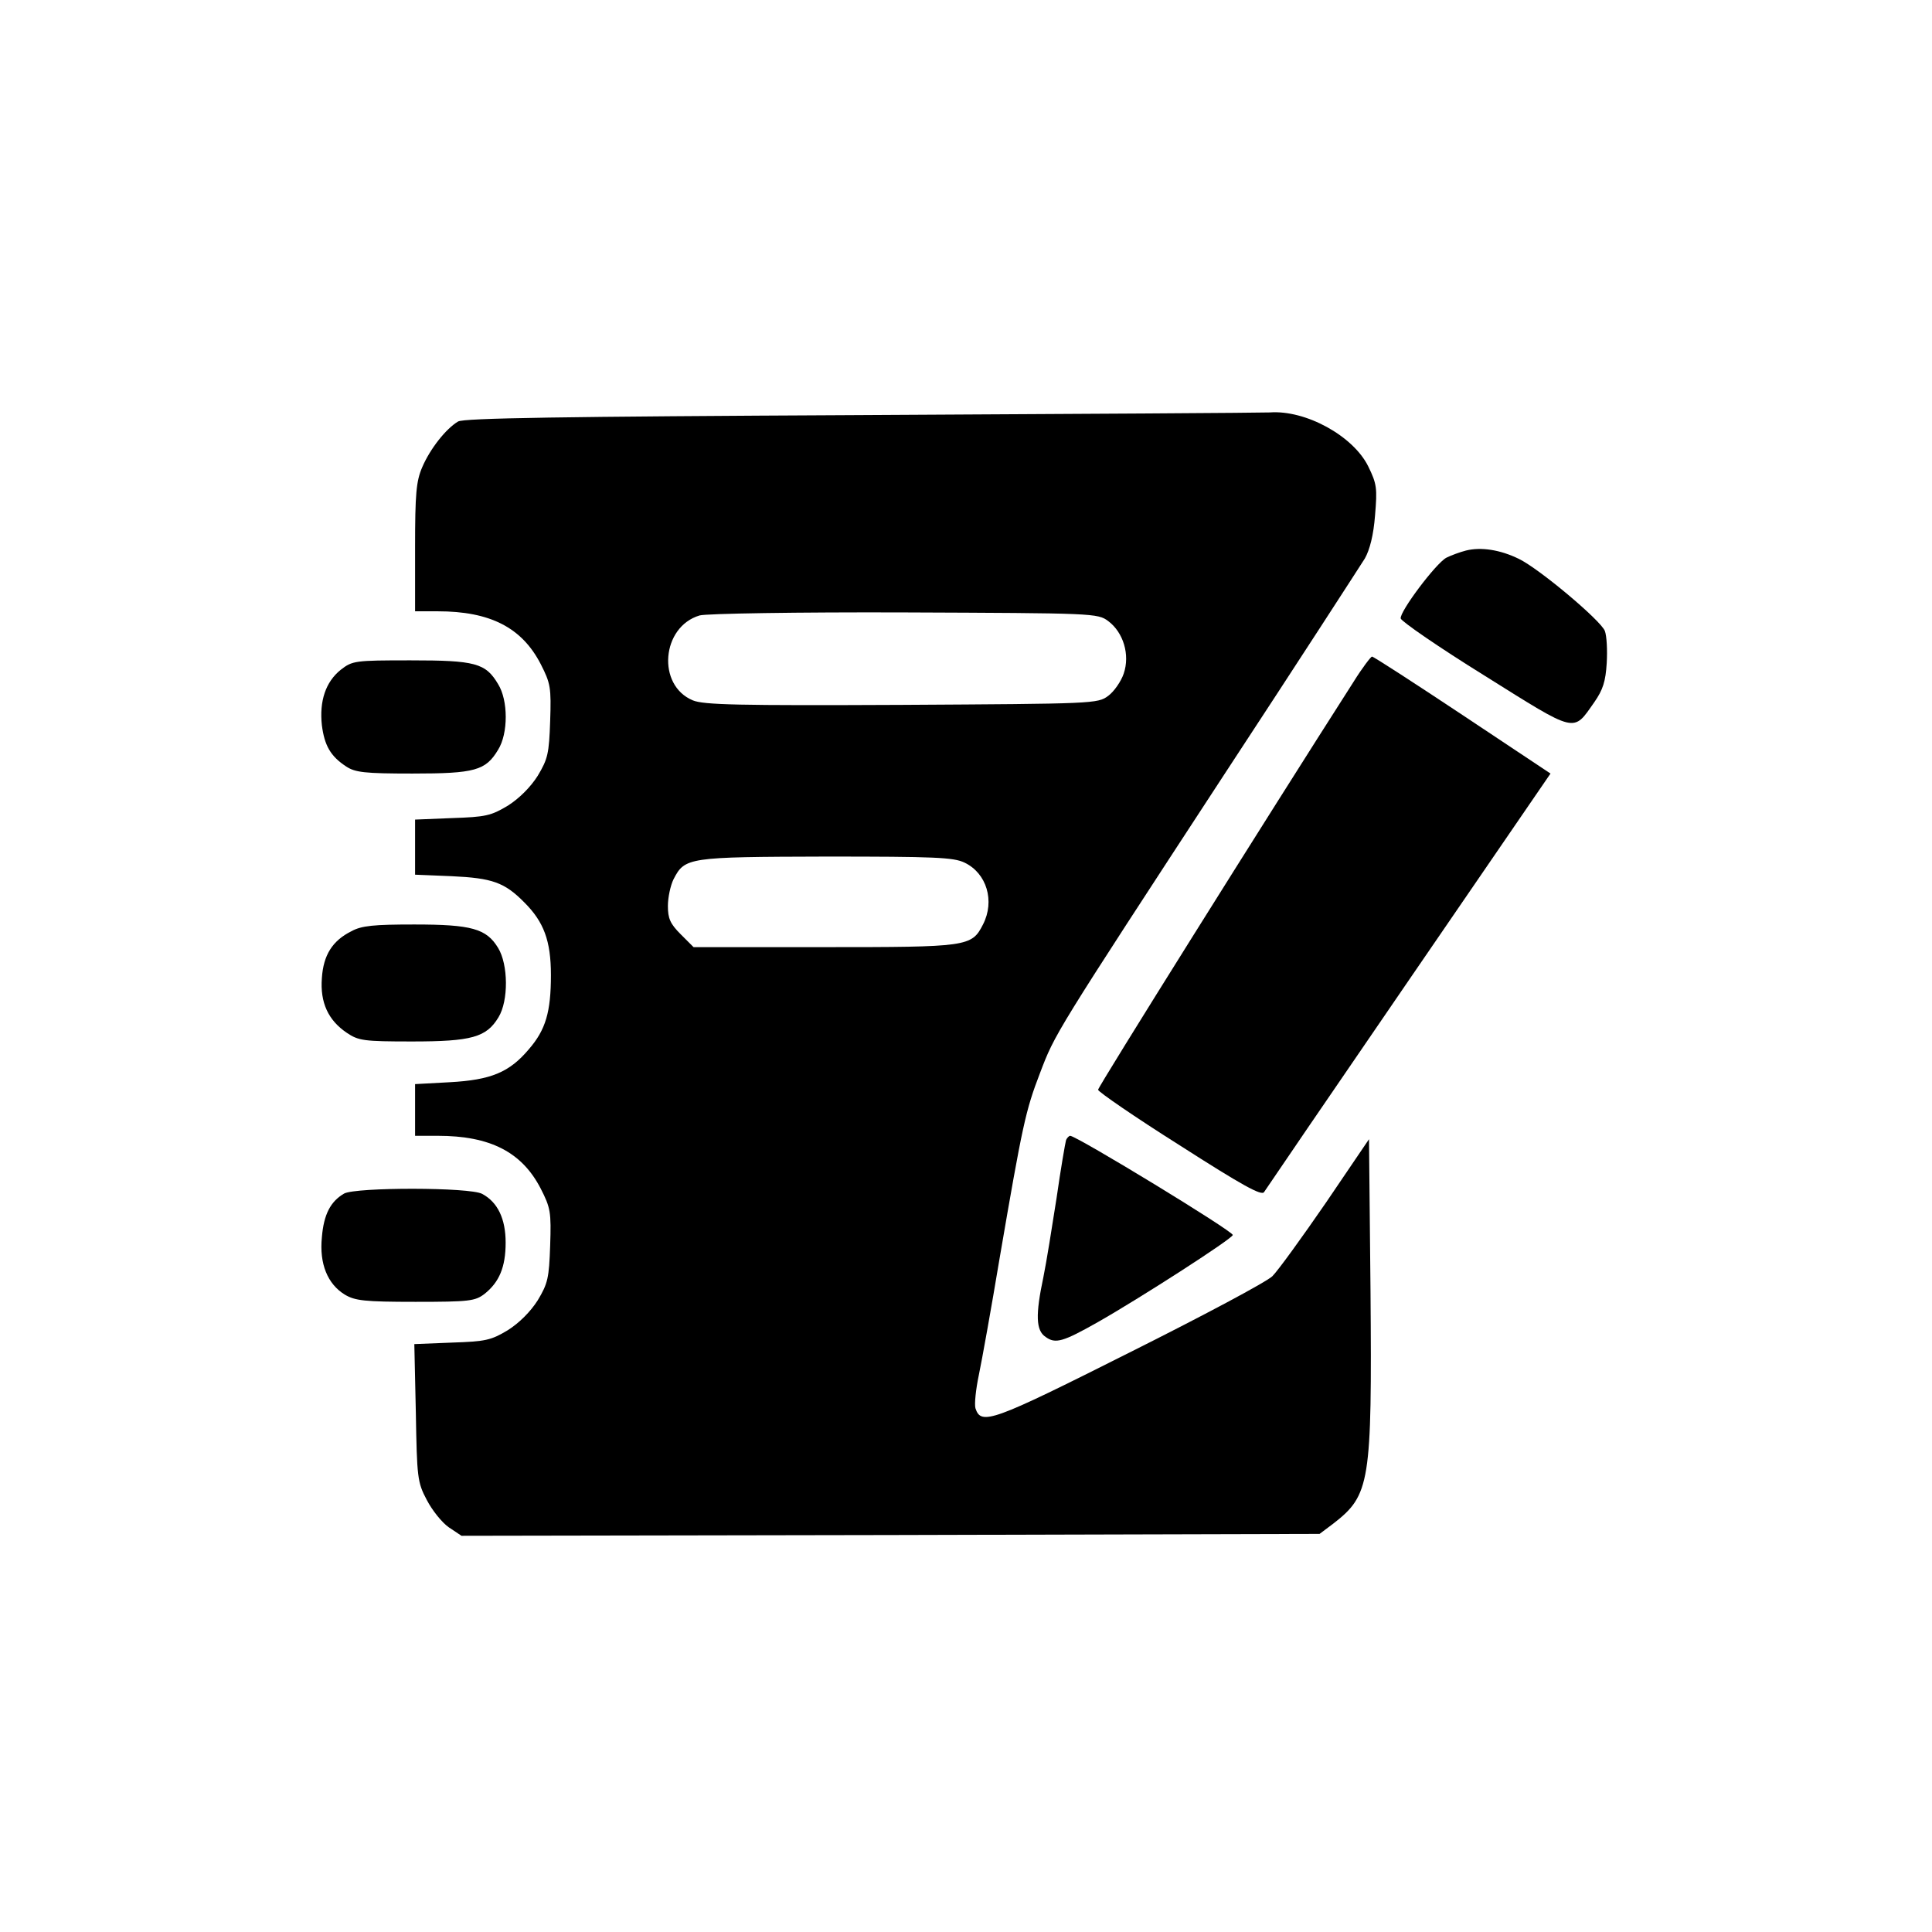
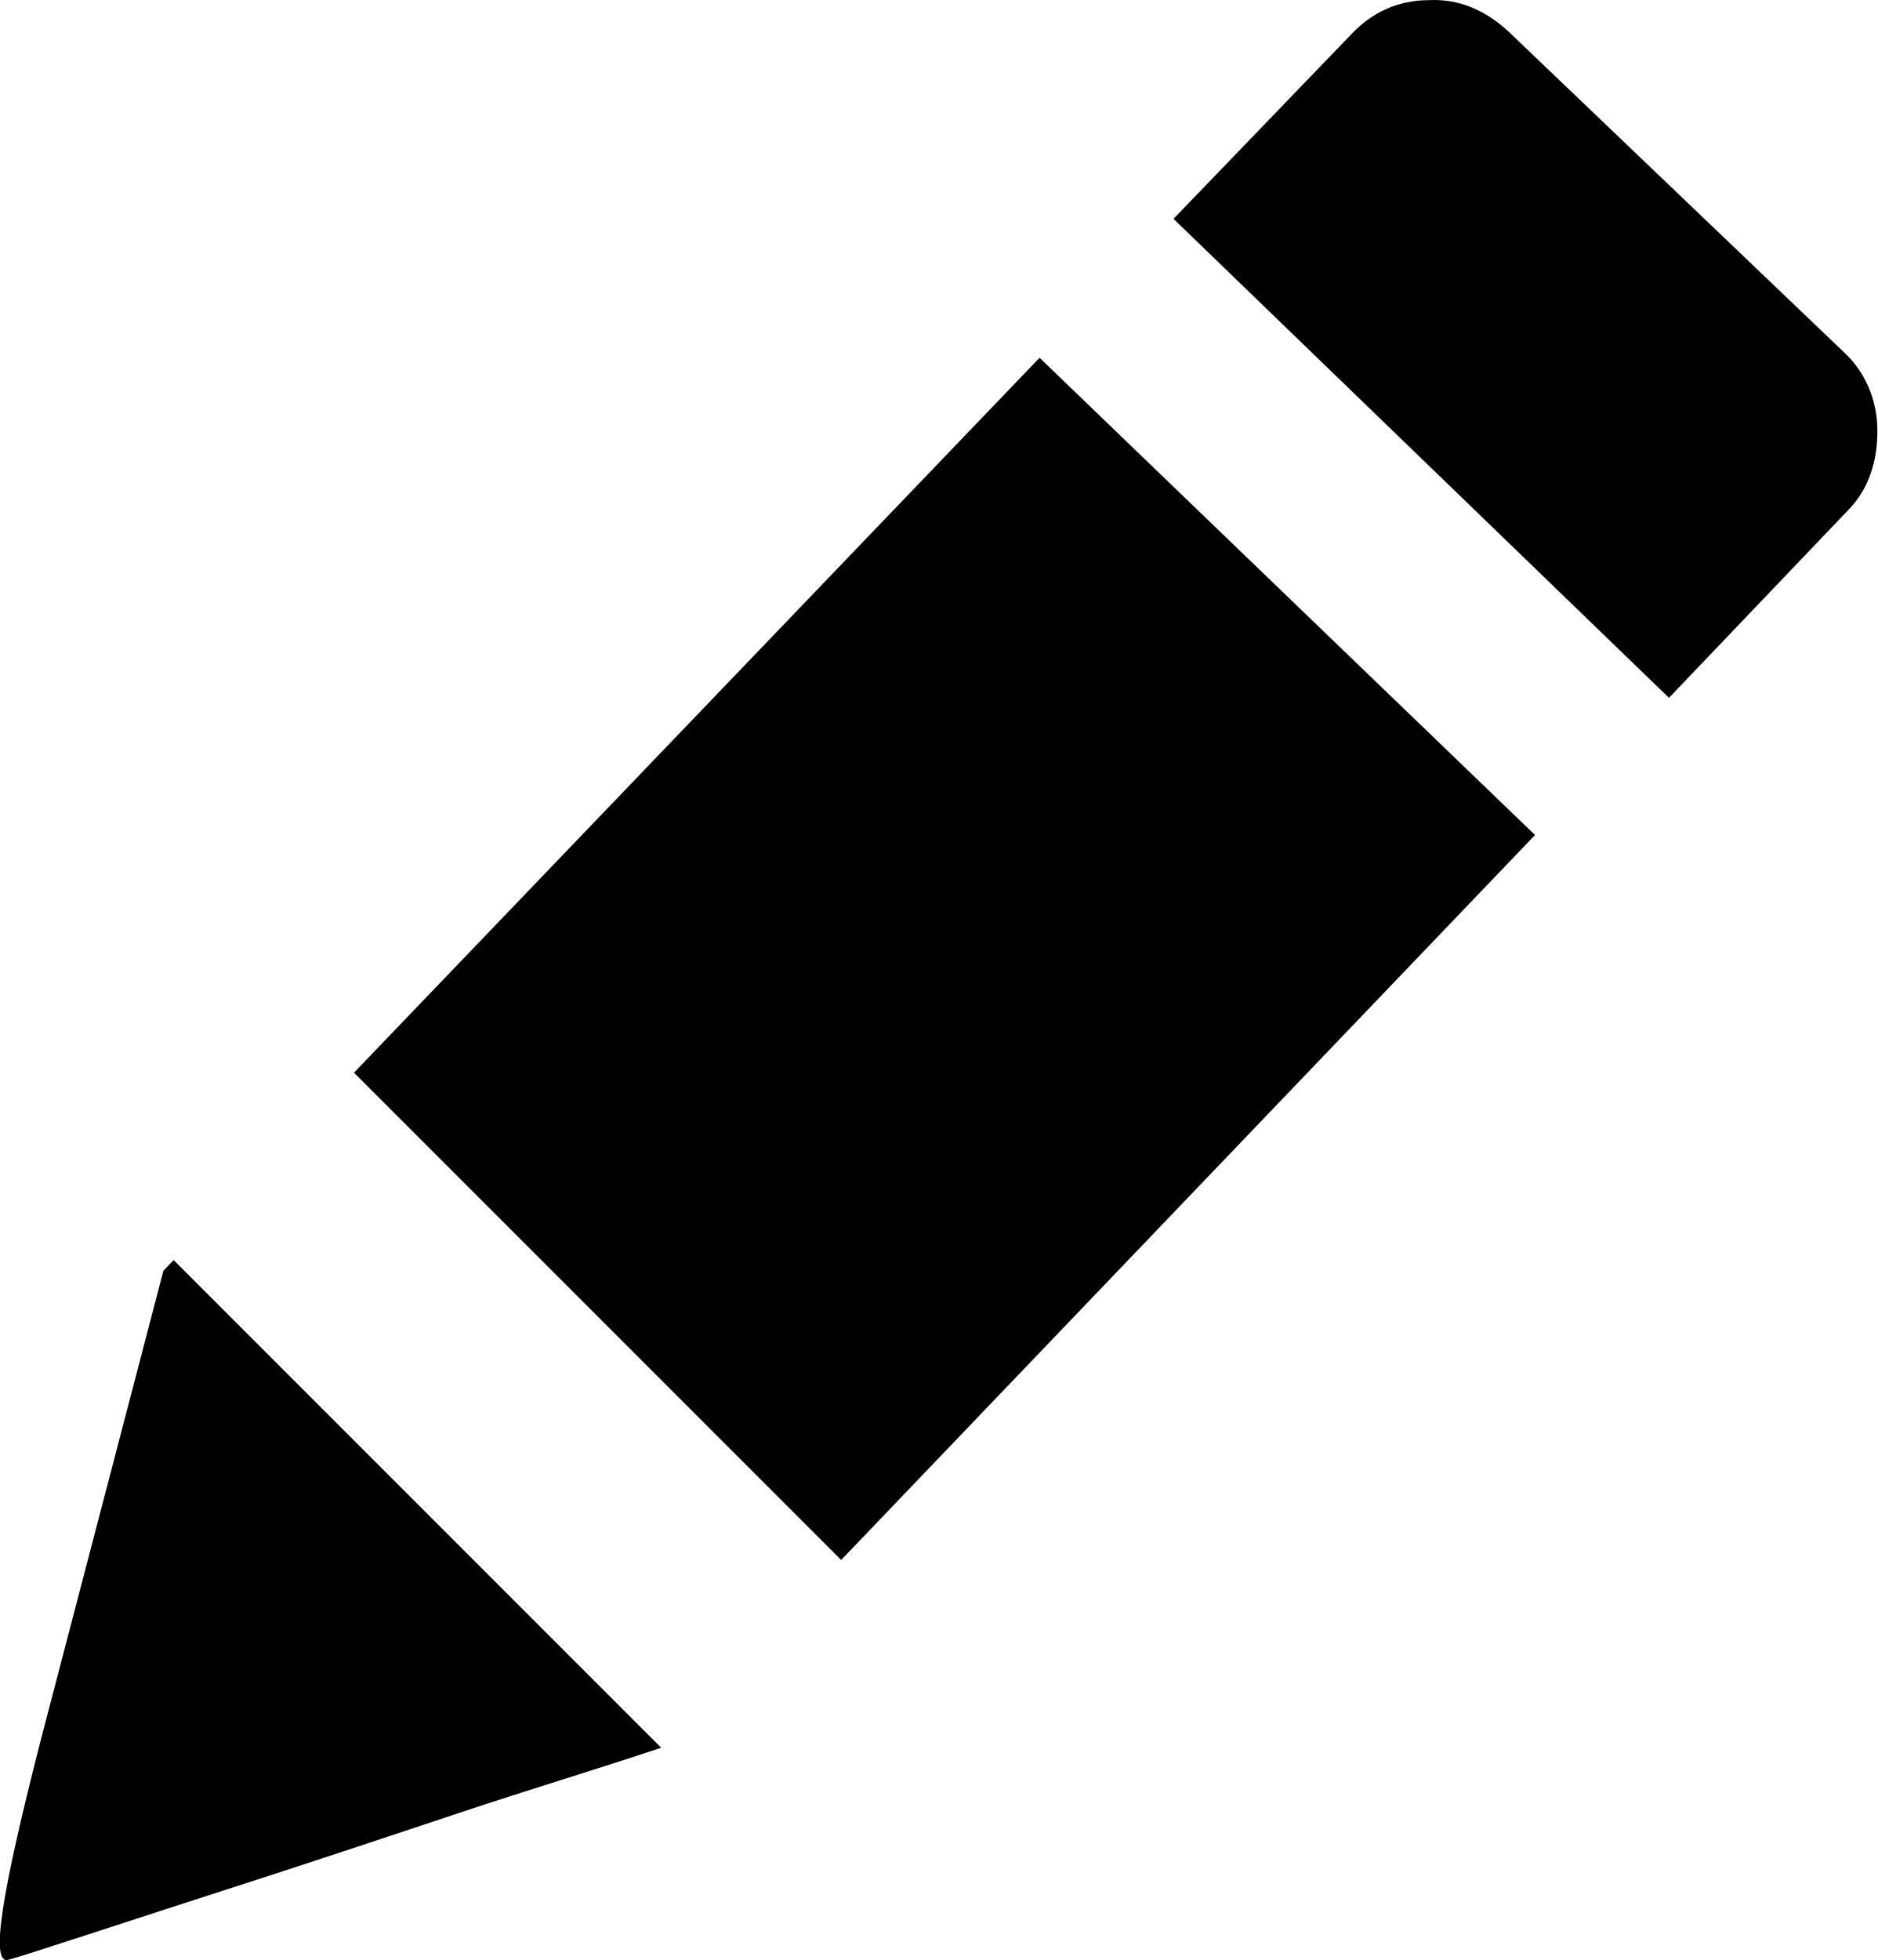
- <svg xmlns="http://www.w3.org/2000/svg" version="1.0" width="512pt" height="512pt" viewBox="0 0 512 512" preserveAspectRatio="xMidYMid meet">
-   <g transform="translate(0,512) scale(0.1,-0.1)" fill="#000000" stroke="none">
-     <path d="M2285 4020 c-804 -4 -1055 -8 -1071 -17 -32 -19 -74 -72 -95 -121 -16 -37 -19 -70 -19 -213 l0 -169 60 0 c139 0 223 -43 273 -140 26 -51 28 -62 25 -151 -3 -86 -6 -100 -33 -145 -19 -30 -49 -60 -79 -79 -45 -27 -59 -30 -148 -33 l-98 -4 0 -73 0 -73 97 -4 c107 -5 140 -16 193 -70 51 -51 70 -101 70 -192 0 -98 -14 -145 -58 -196 -52 -62 -101 -82 -210 -88 l-92 -5 0 -68 0 -69 60 0 c139 0 223 -43 273 -140 26 -51 28 -62 25 -151 -3 -86 -6 -100 -33 -145 -19 -30 -49 -60 -79 -79 -45 -27 -59 -30 -148 -33 l-100 -4 4 -181 c3 -172 4 -185 29 -232 14 -27 40 -60 59 -73 l33 -22 1137 2 1137 3 36 27 c98 76 103 107 99 616 l-4 403 -114 -168 c-64 -93 -127 -180 -142 -195 -15 -15 -186 -106 -380 -203 -364 -183 -392 -193 -407 -147 -3 11 1 50 9 88 8 38 33 177 55 309 61 356 69 392 107 491 40 105 36 99 490 794 193 294 359 551 371 570 13 23 23 62 27 114 6 72 5 83 -18 130 -40 81 -166 150 -261 143 -16 -1 -502 -4 -1080 -7z m652 -546 c40 -30 58 -89 41 -139 -7 -21 -26 -48 -41 -59 -28 -21 -38 -21 -547 -24 -435 -2 -525 0 -554 12 -96 40 -83 195 18 225 17 5 260 9 543 8 502 -2 512 -2 540 -23z m-381 -640 c59 -28 81 -102 49 -164 -30 -59 -40 -60 -421 -60 l-346 0 -34 34 c-28 28 -34 42 -34 75 0 23 7 55 15 71 30 58 38 59 403 60 289 0 339 -2 368 -16z" />
-     <path d="M3885 3661 c-16 -4 -40 -13 -52 -19 -28 -15 -124 -143 -121 -161 2 -8 102 -77 223 -152 246 -154 233 -151 290 -70 23 33 30 55 33 104 2 34 0 72 -5 85 -11 28 -174 165 -228 191 -49 24 -100 32 -140 22z" />
-     <path d="M3587 3313 c-233 -364 -677 -1073 -677 -1081 0 -5 97 -72 216 -147 167 -107 218 -135 224 -124 5 8 177 260 384 562 l375 547 -233 155 c-128 85 -236 155 -240 155 -3 0 -26 -30 -49 -67z" />
-     <path d="M903 3345 c-40 -32 -57 -83 -50 -147 7 -54 23 -82 64 -109 24 -16 49 -19 176 -19 166 0 194 8 227 63 27 43 27 131 0 174 -33 56 -61 63 -232 63 -148 0 -154 -1 -185 -25z" />
-     <path d="M931 2652 c-50 -25 -74 -63 -78 -124 -5 -65 17 -112 66 -145 31 -21 45 -23 173 -23 158 0 197 11 229 64 27 44 26 140 -1 184 -31 51 -70 62 -222 62 -107 0 -140 -3 -167 -18z" />
-     <path d="M2825 2098 c-2 -7 -14 -76 -25 -153 -12 -77 -27 -171 -35 -210 -21 -99 -20 -141 6 -158 26 -19 46 -13 138 39 111 63 355 220 358 231 3 9 -414 263 -431 263 -3 0 -9 -6 -11 -12z" />
-     <path d="M912 1957 c-36 -21 -54 -55 -59 -116 -7 -70 15 -124 61 -152 27 -16 52 -19 187 -19 143 0 158 2 183 21 39 31 56 71 56 136 0 63 -21 107 -62 129 -32 18 -334 18 -366 1z" />
+ <svg xmlns="http://www.w3.org/2000/svg" version="1.1" id="Layer_1" x="0px" y="0px" viewBox="0 0 117.74 122.88" style="enable-background:new 0 0 117.74 122.88" xml:space="preserve">
+   <style type="text/css">.st0{fill-rule:evenodd;clip-rule:evenodd;}</style>
+   <g>
+     <path class="st0" d="M94.62,2c-1.46-1.36-3.14-2.09-5.02-1.99c-1.88,0-3.56,0.73-4.92,2.2L73.59,13.72l31.07,30.03l11.19-11.72 c1.36-1.36,1.88-3.14,1.88-5.02s-0.73-3.66-2.09-4.92L94.62,2L94.62,2L94.62,2z M41.44,109.58c-4.08,1.36-8.26,2.62-12.35,3.98 c-4.08,1.36-8.16,2.72-12.35,4.08c-9.73,3.14-15.07,4.92-16.22,5.23c-1.15,0.31-0.42-4.18,1.99-13.6l7.74-29.61l0.64-0.66 l30.56,30.56L41.44,109.58L41.44,109.58L41.44,109.58z M22.2,67.25l42.99-44.82l31.07,29.92L52.75,97.8L22.2,67.25L22.2,67.25z" />
  </g>
</svg>
